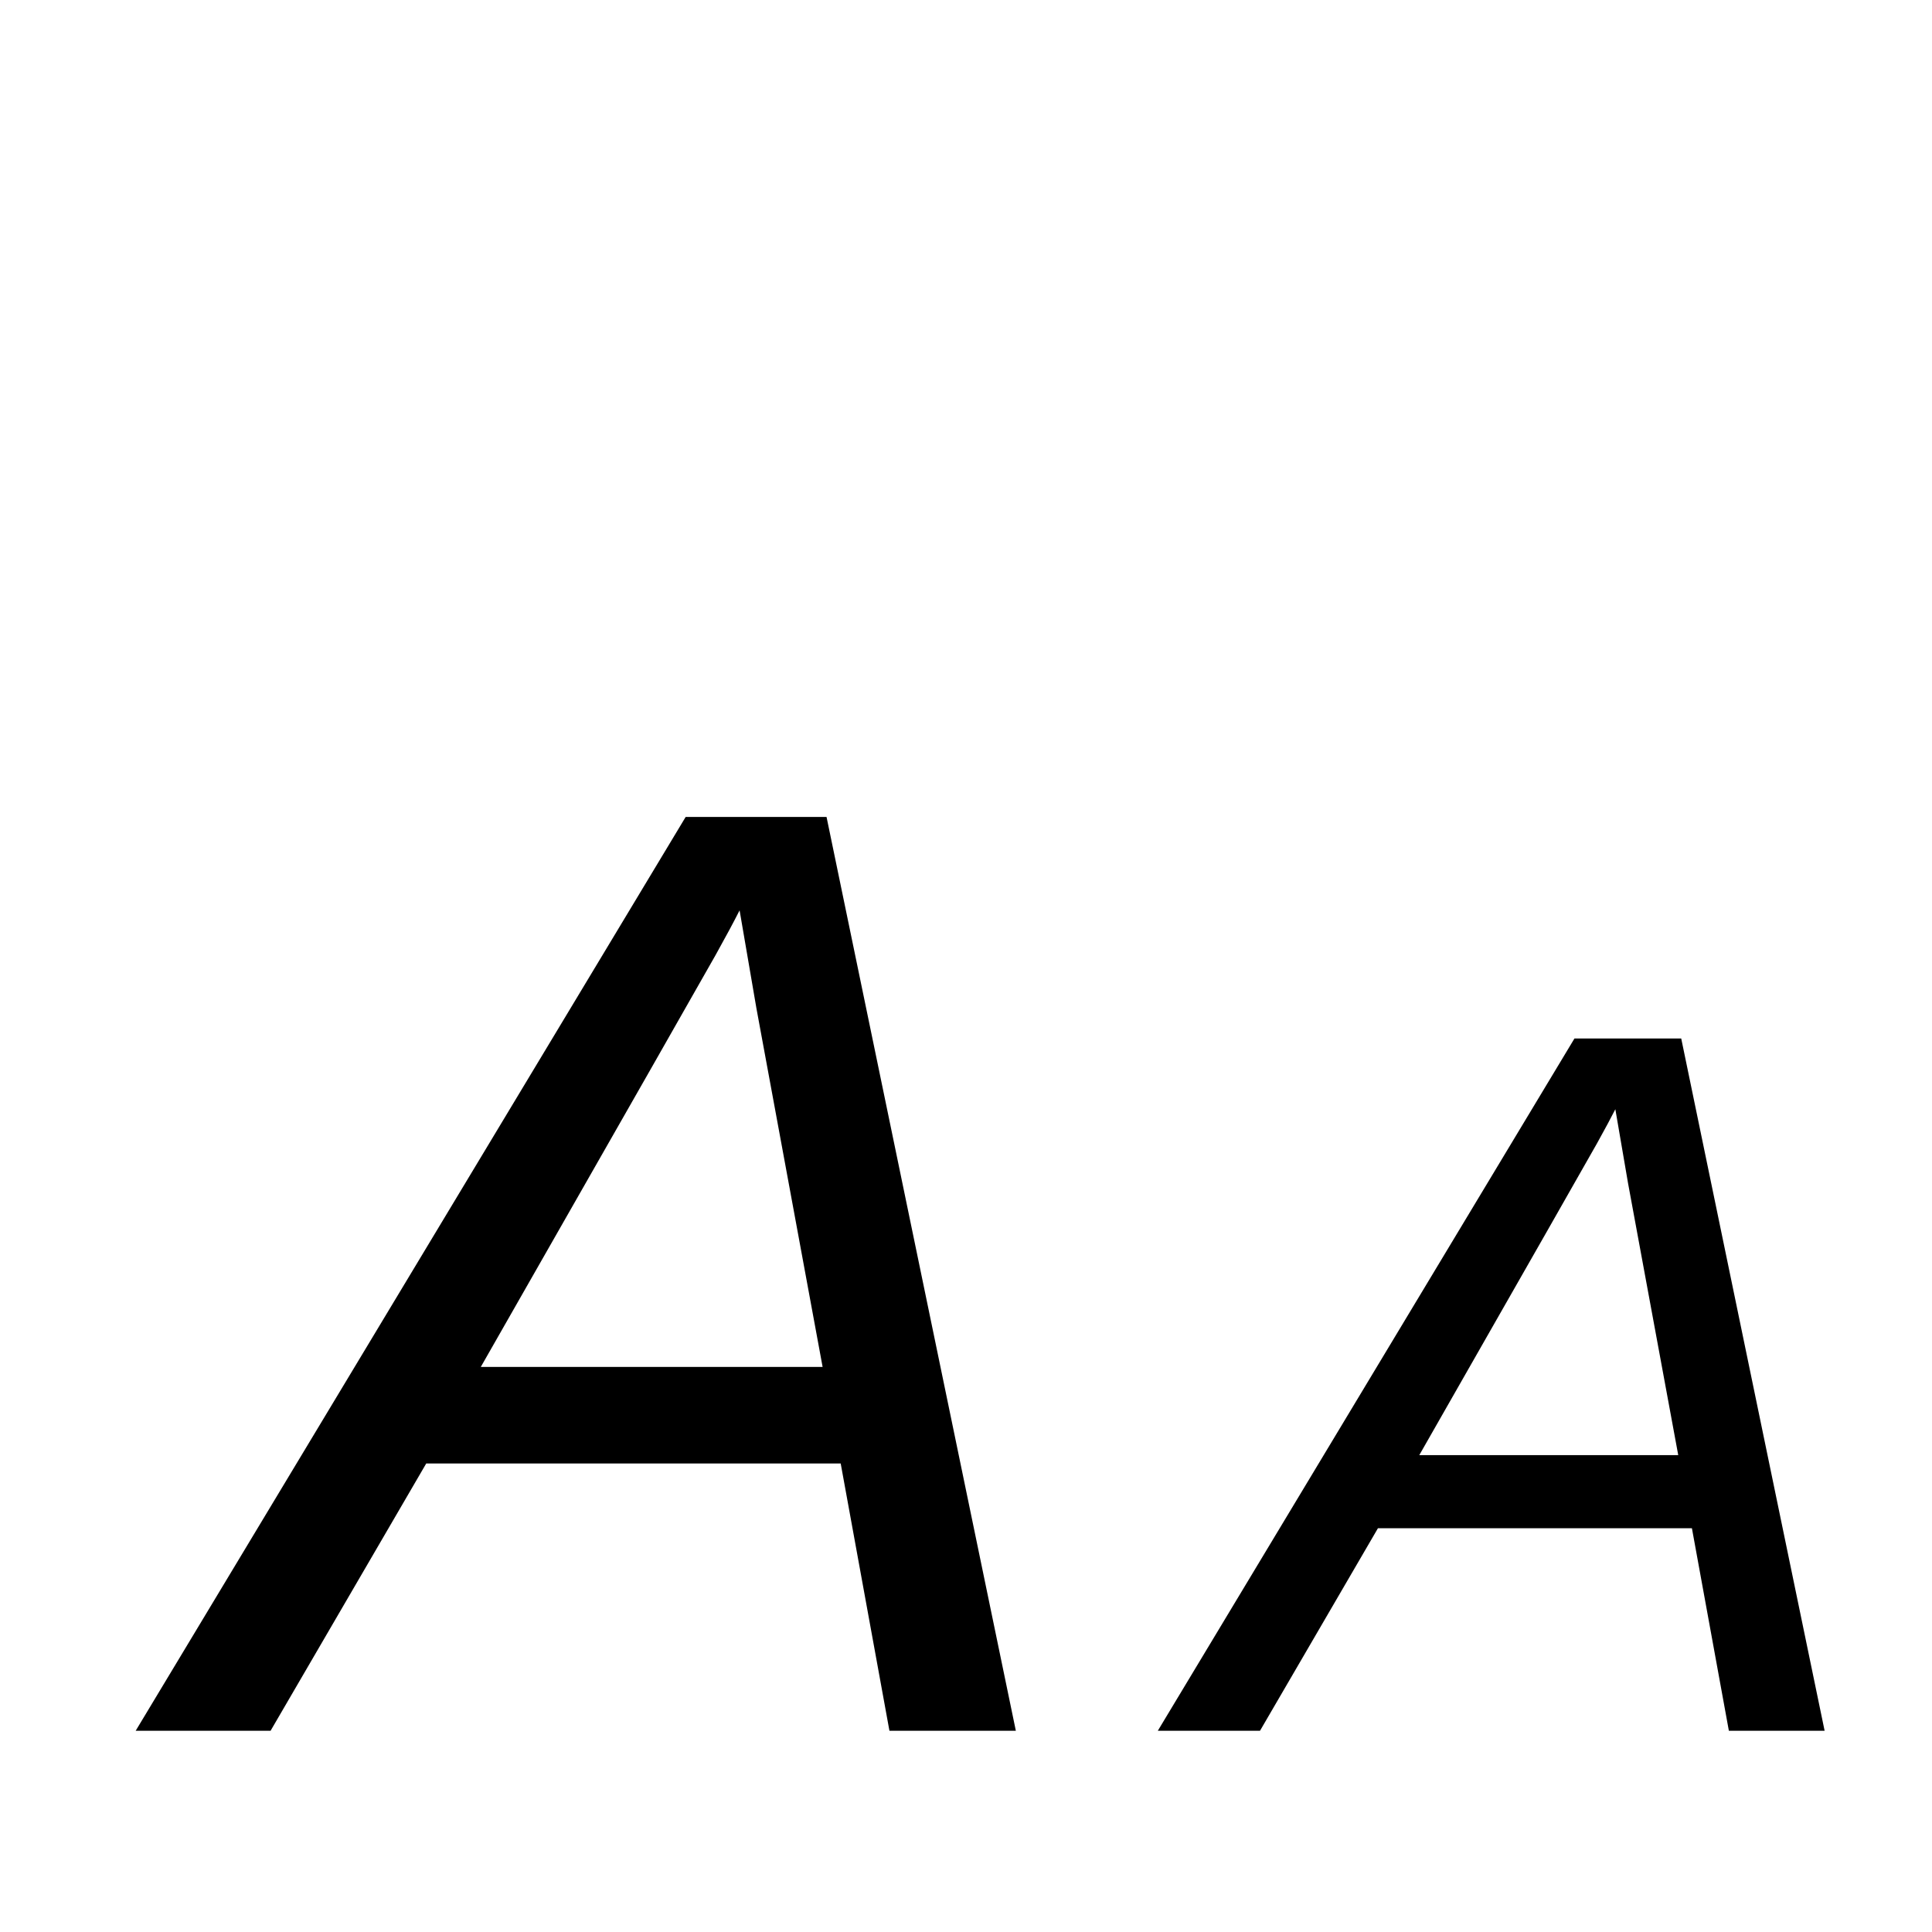
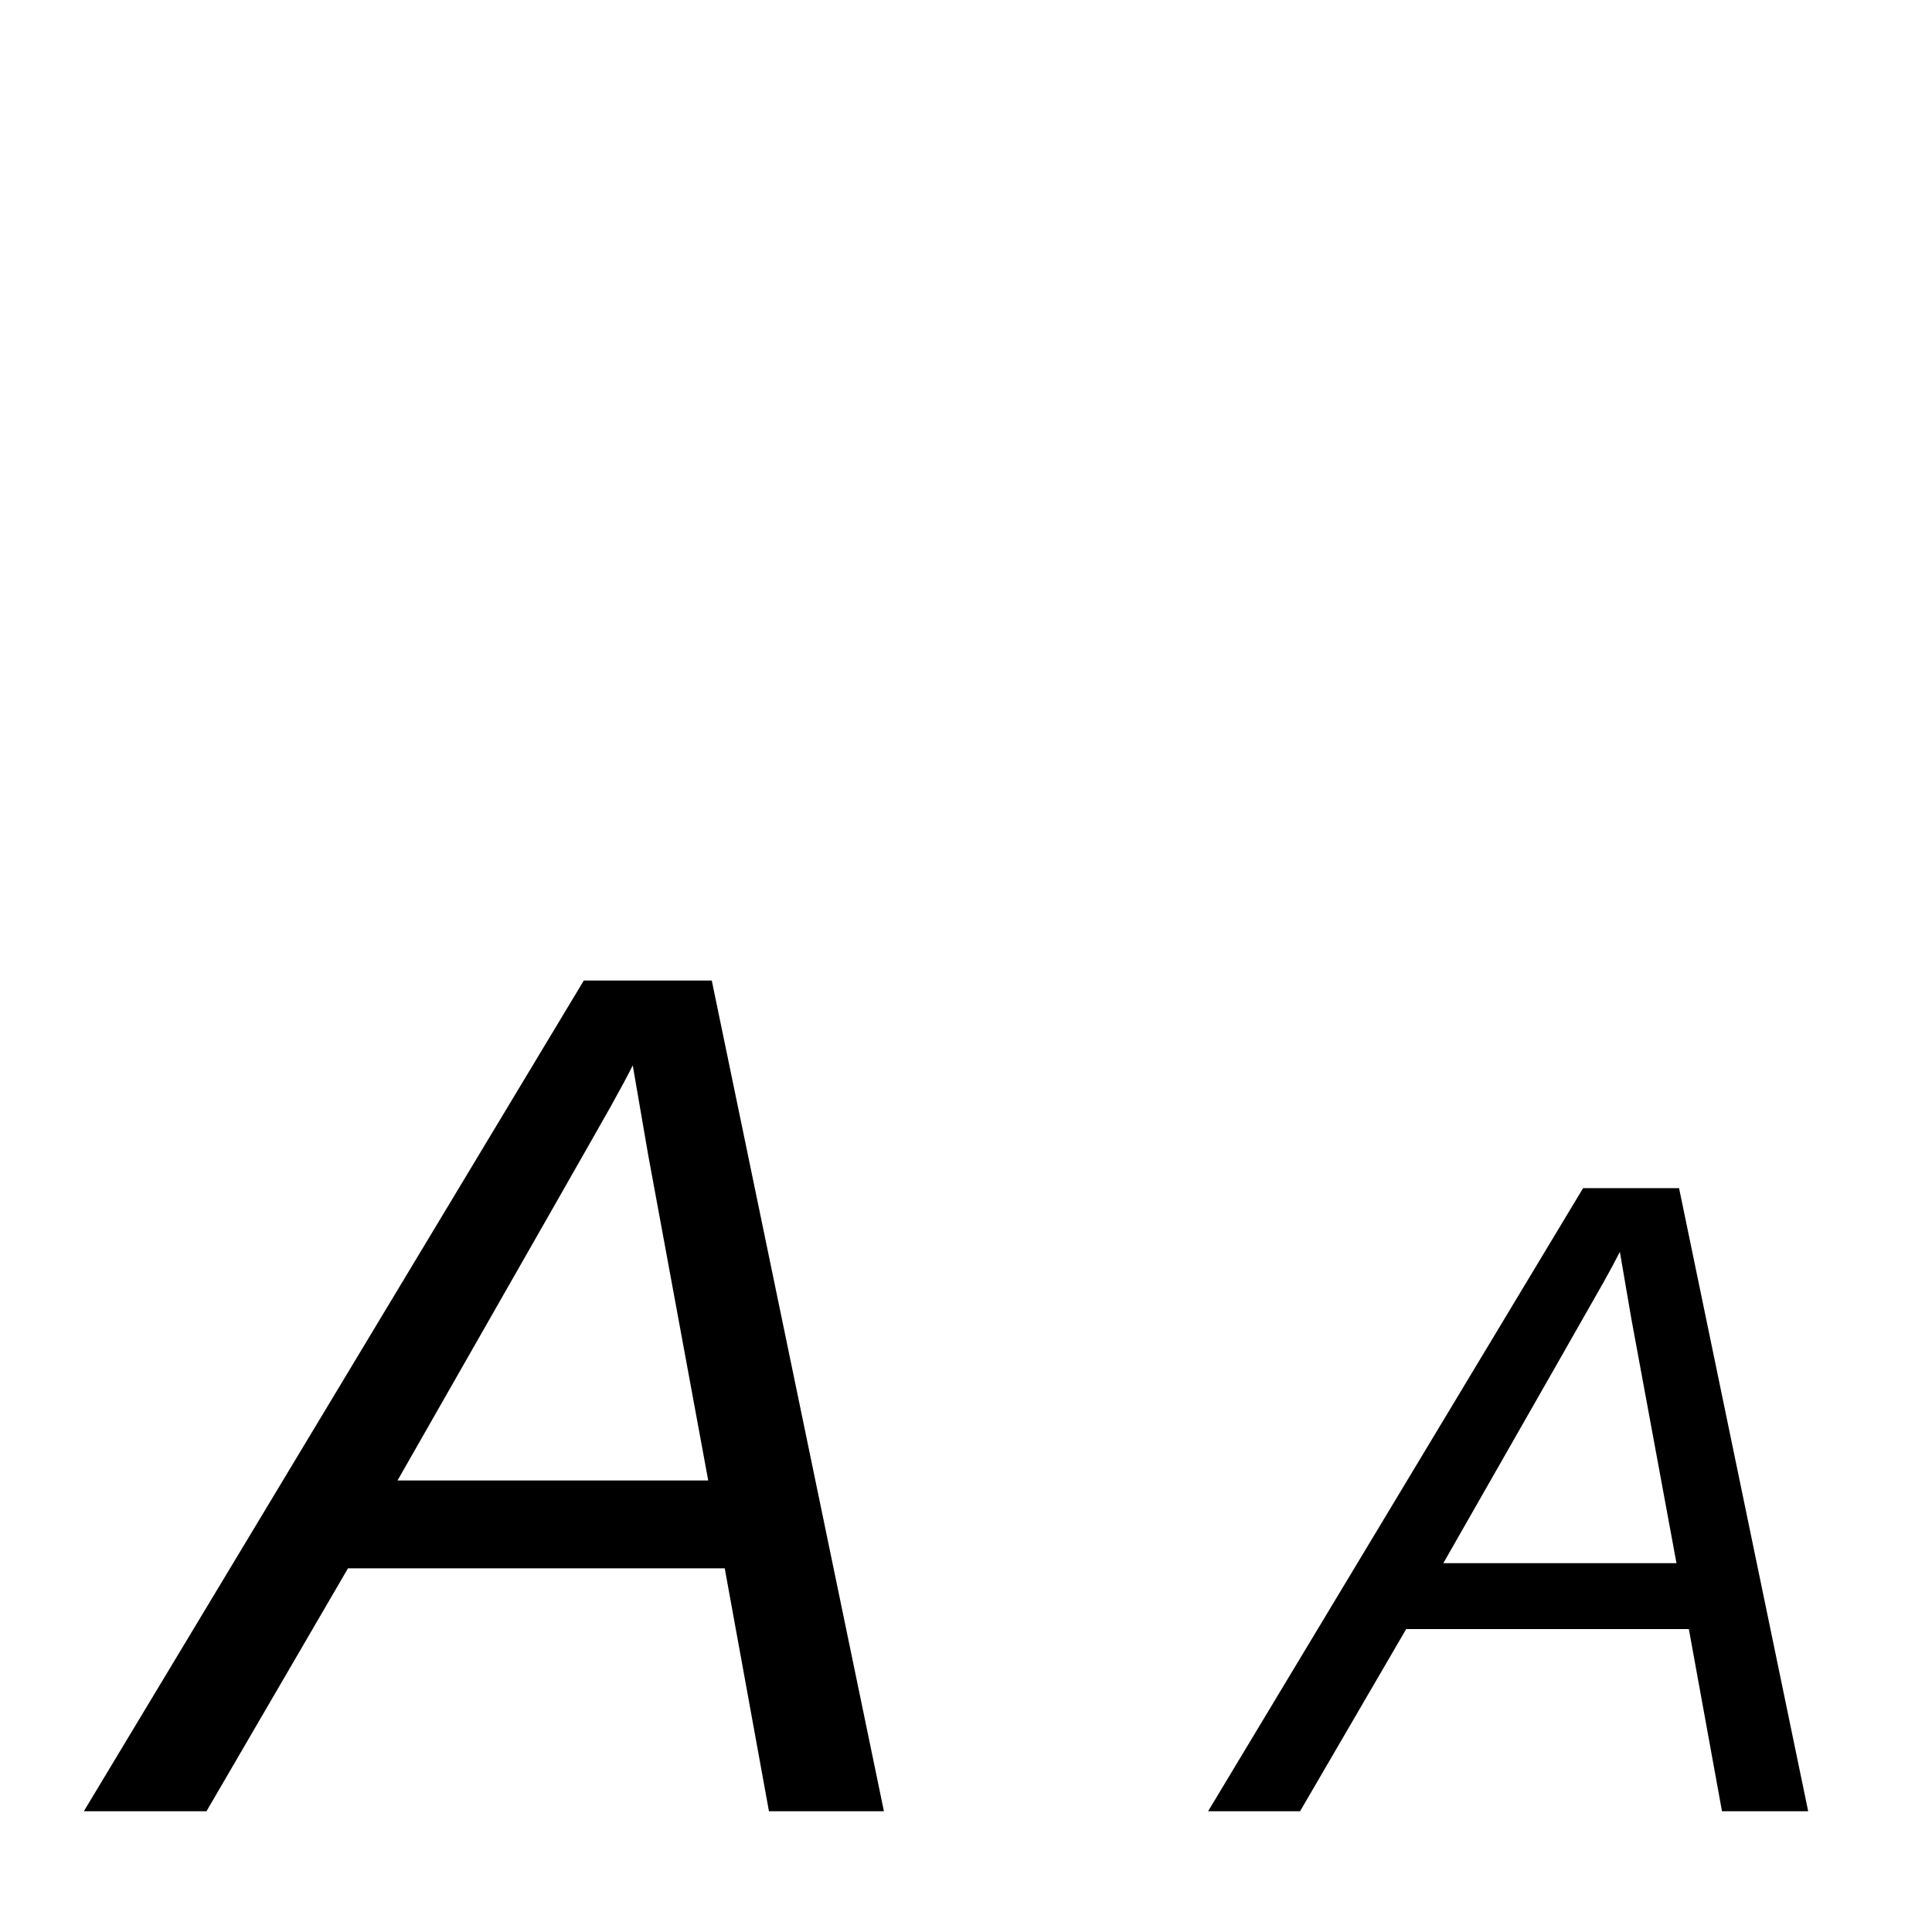
- <svg xmlns="http://www.w3.org/2000/svg" viewBox="0 0 192 192" width="256" height="256">
-   <text style="white-space:pre" x="20" y="172" fill="#000" font-family="Arial,sans-serif" font-size="132" font-style="italic">A</text>
-   <text style="white-space:pre" x="120" y="172" fill="#000" font-family="Arial,sans-serif" font-size="100" font-style="italic">A</text>
+ <svg xmlns="http://www.w3.org/2000/svg" viewBox="0 0 256 256">
+   <text x="19" y="240" style="fill:#000;font-family:Arial,sans-serif;font-size:160;font-style:italic;white-space:pre">A</text>
+   <text x="166" y="240" style="fill:#000;font-family:Arial,sans-serif;font-size:120;font-style:italic;white-space:pre">A</text>
</svg>
